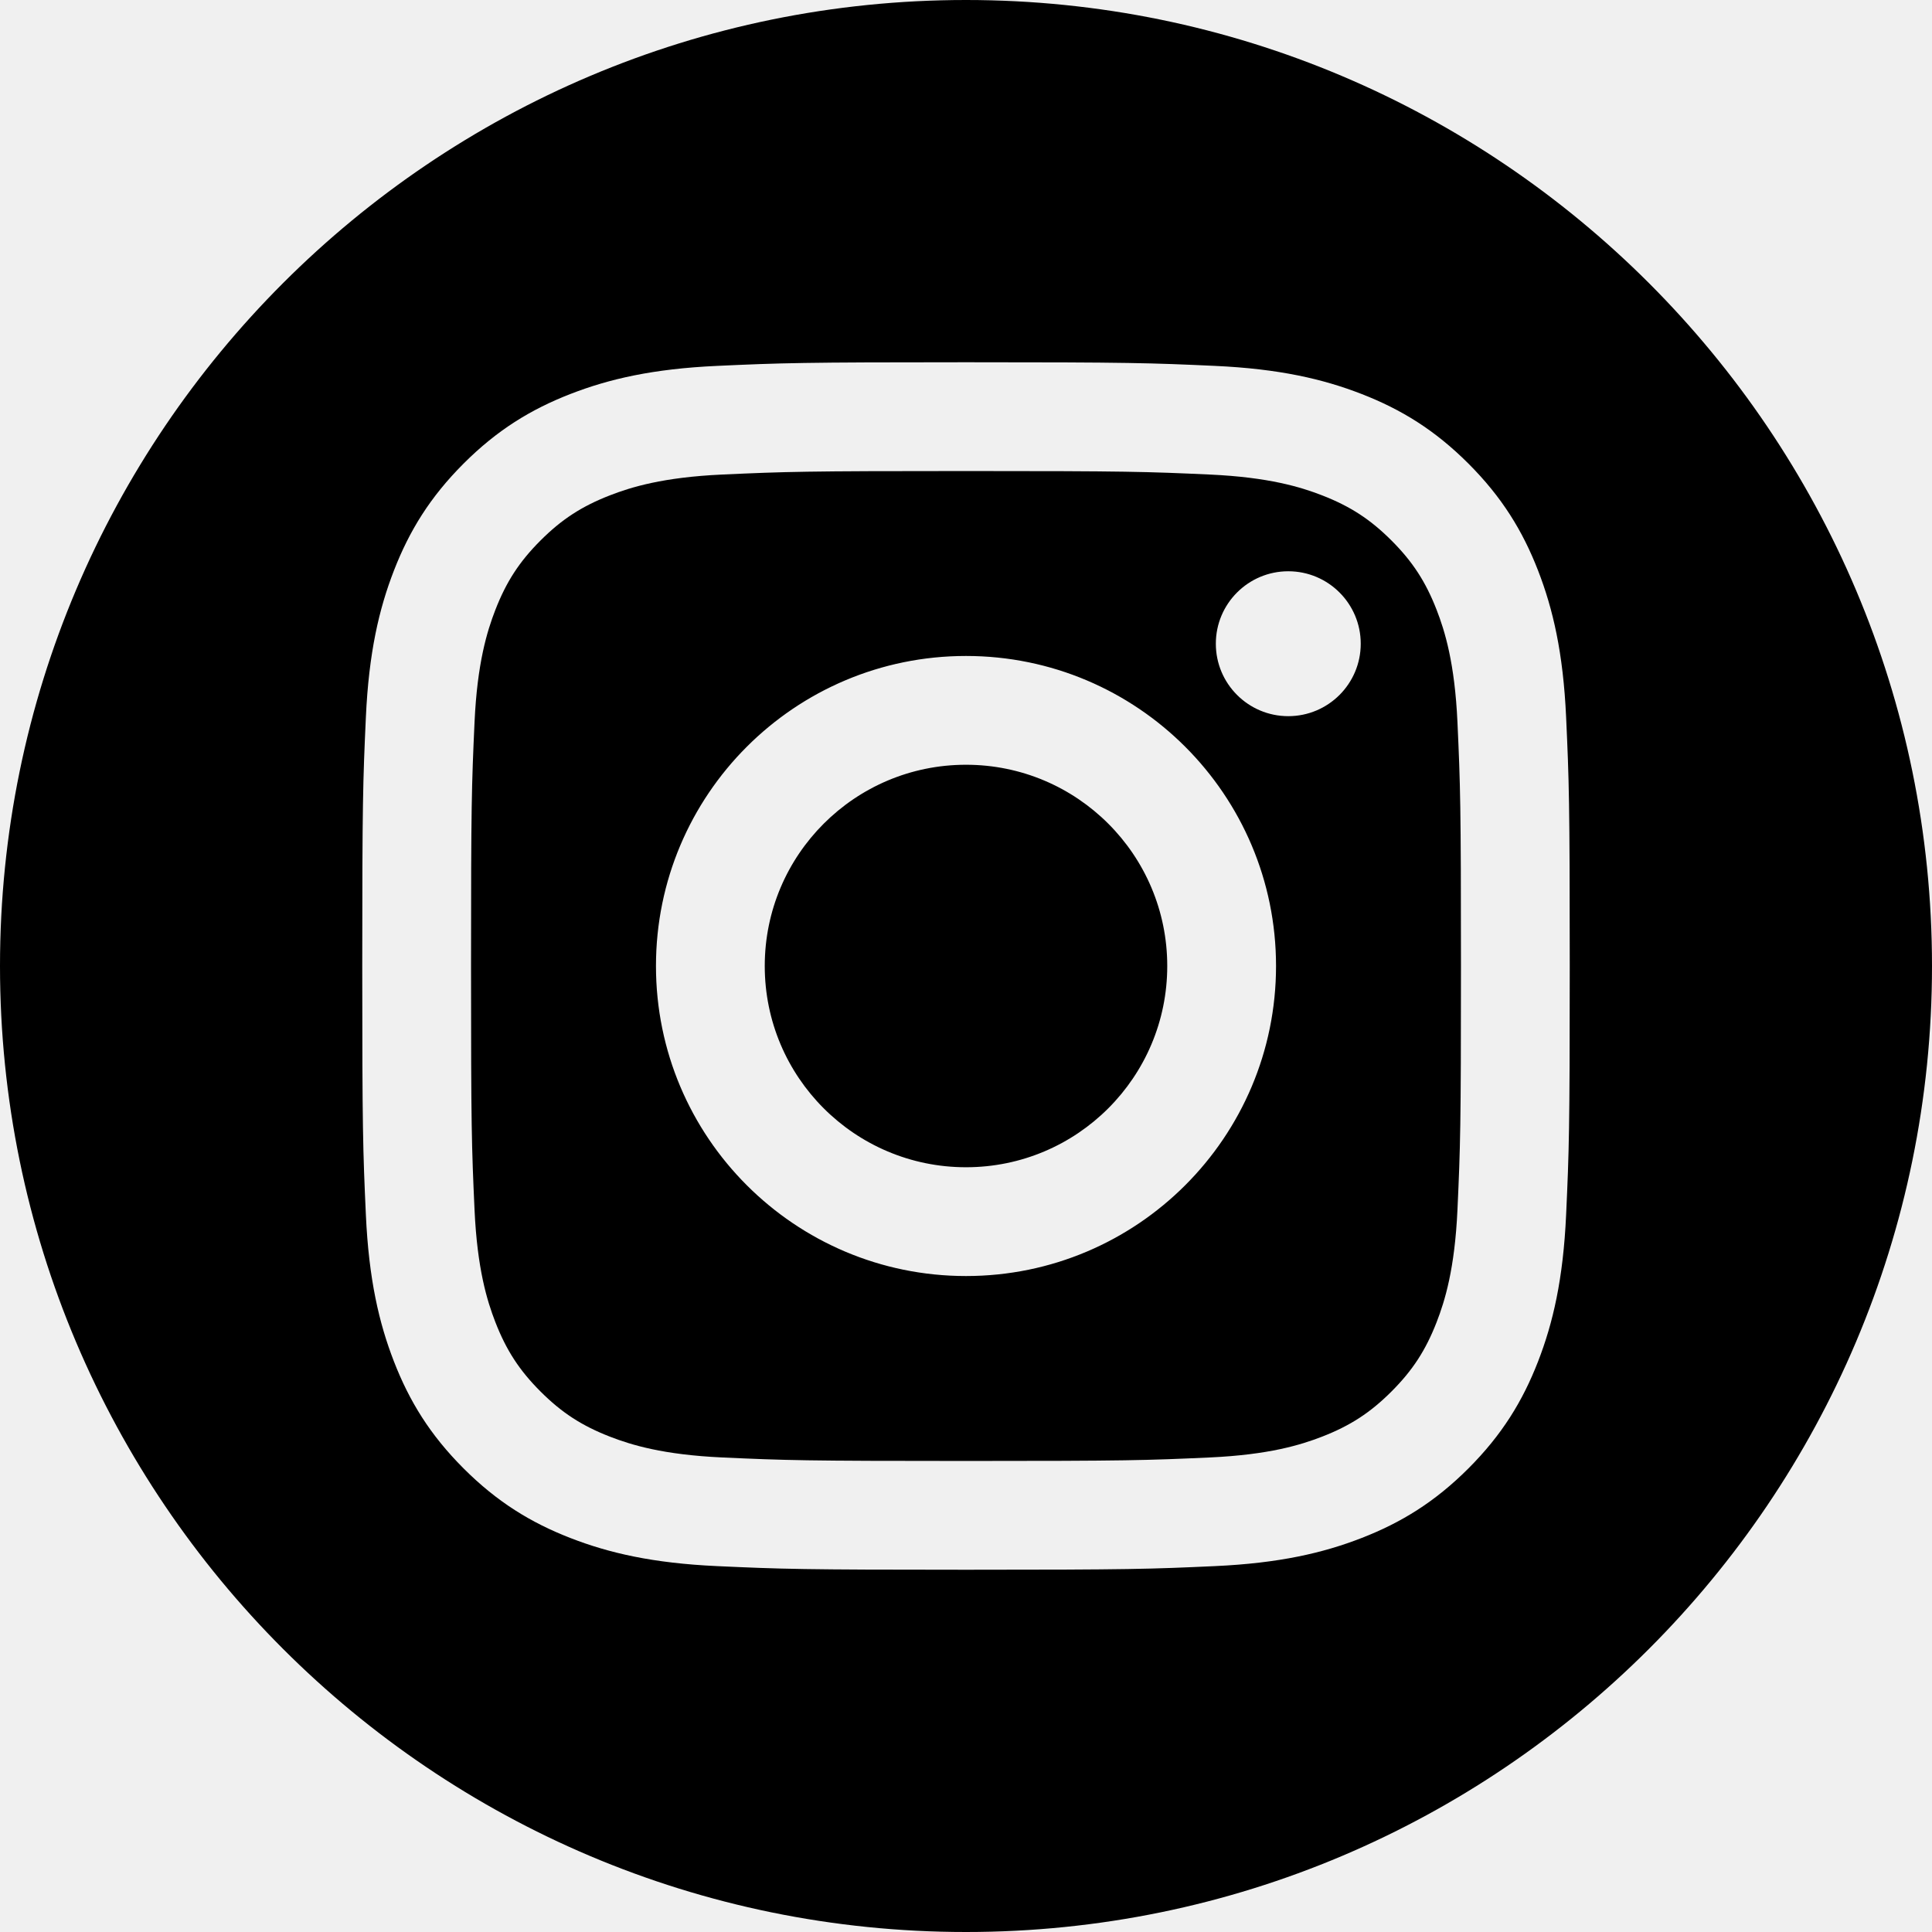
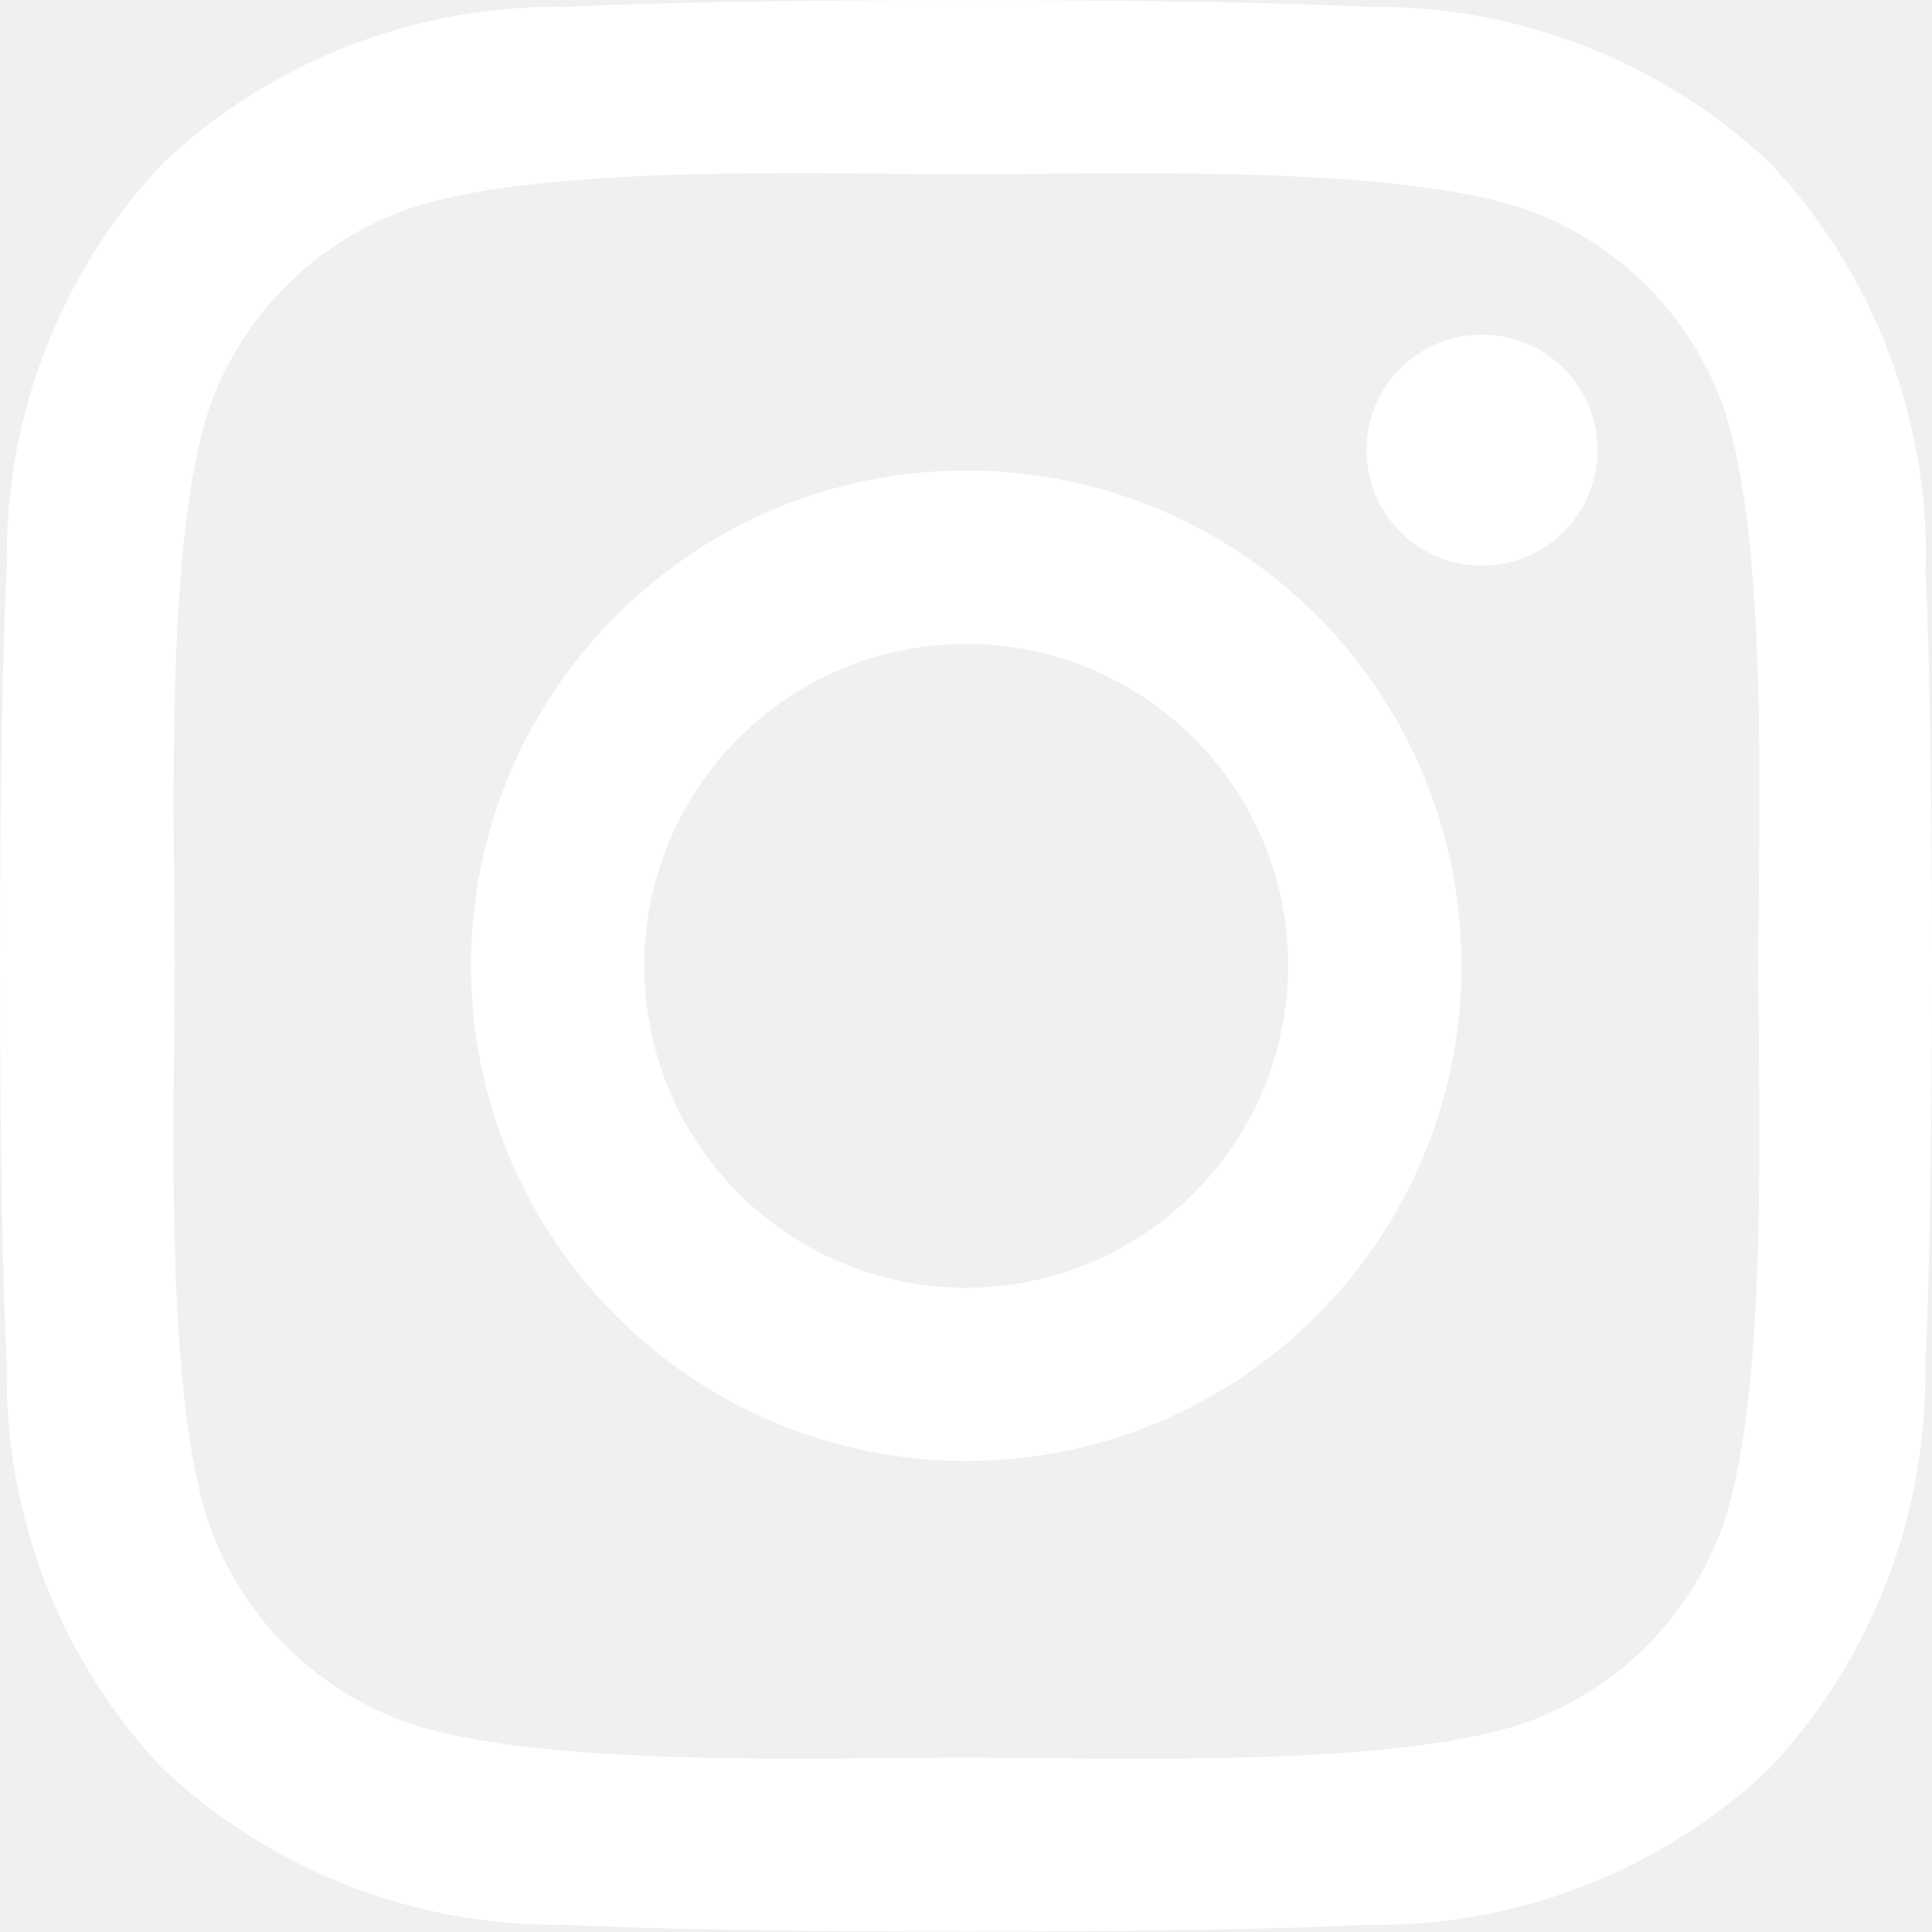
- <svg xmlns="http://www.w3.org/2000/svg" height="100%" style="fill-rule:evenodd;clip-rule:evenodd;stroke-linejoin:round;stroke-miterlimit:2;" version="1.1" viewBox="0 0 512 512" width="100%" xml:space="preserve">
-   <path d="M256,0c141.29,0 256,114.71 256,256c0,141.29 -114.71,256 -256,256c-141.29,0 -256,-114.71 -256,-256c0,-141.29 114.71,-256 256,-256Zm0,96c-43.453,0 -48.902,0.184 -65.968,0.963c-17.03,0.777 -28.661,3.482 -38.839,7.437c-10.521,4.089 -19.444,9.56 -28.339,18.455c-8.895,8.895 -14.366,17.818 -18.455,28.339c-3.955,10.177 -6.659,21.808 -7.437,38.838c-0.778,17.066 -0.962,22.515 -0.962,65.968c0,43.453 0.184,48.902 0.962,65.968c0.778,17.03 3.482,28.661 7.437,38.838c4.089,10.521 9.56,19.444 18.455,28.34c8.895,8.895 17.818,14.366 28.339,18.455c10.178,3.954 21.809,6.659 38.839,7.436c17.066,0.779 22.515,0.963 65.968,0.963c43.453,0 48.902,-0.184 65.968,-0.963c17.03,-0.777 28.661,-3.482 38.838,-7.436c10.521,-4.089 19.444,-9.56 28.34,-18.455c8.895,-8.896 14.366,-17.819 18.455,-28.34c3.954,-10.177 6.659,-21.808 7.436,-38.838c0.779,-17.066 0.963,-22.515 0.963,-65.968c0,-43.453 -0.184,-48.902 -0.963,-65.968c-0.777,-17.03 -3.482,-28.661 -7.436,-38.838c-4.089,-10.521 -9.56,-19.444 -18.455,-28.339c-8.896,-8.895 -17.819,-14.366 -28.34,-18.455c-10.177,-3.955 -21.808,-6.66 -38.838,-7.437c-17.066,-0.779 -22.515,-0.963 -65.968,-0.963Zm0,28.829c42.722,0 47.782,0.163 64.654,0.933c15.6,0.712 24.071,3.318 29.709,5.509c7.469,2.902 12.799,6.37 18.397,11.969c5.6,5.598 9.067,10.929 11.969,18.397c2.191,5.638 4.798,14.109 5.509,29.709c0.77,16.872 0.933,21.932 0.933,64.654c0,42.722 -0.163,47.782 -0.933,64.654c-0.711,15.6 -3.318,24.071 -5.509,29.709c-2.902,7.469 -6.369,12.799 -11.969,18.397c-5.598,5.6 -10.928,9.067 -18.397,11.969c-5.638,2.191 -14.109,4.798 -29.709,5.509c-16.869,0.77 -21.929,0.933 -64.654,0.933c-42.725,0 -47.784,-0.163 -64.654,-0.933c-15.6,-0.711 -24.071,-3.318 -29.709,-5.509c-7.469,-2.902 -12.799,-6.369 -18.398,-11.969c-5.599,-5.598 -9.066,-10.928 -11.968,-18.397c-2.191,-5.638 -4.798,-14.109 -5.51,-29.709c-0.77,-16.872 -0.932,-21.932 -0.932,-64.654c0,-42.722 0.162,-47.782 0.932,-64.654c0.712,-15.6 3.319,-24.071 5.51,-29.709c2.902,-7.468 6.369,-12.799 11.968,-18.397c5.599,-5.599 10.929,-9.067 18.398,-11.969c5.638,-2.191 14.109,-4.797 29.709,-5.509c16.872,-0.77 21.932,-0.933 64.654,-0.933Zm0,49.009c-45.377,0 -82.162,36.785 -82.162,82.162c0,45.377 36.785,82.162 82.162,82.162c45.377,0 82.162,-36.785 82.162,-82.162c0,-45.377 -36.785,-82.162 -82.162,-82.162Zm0,135.495c-29.455,0 -53.333,-23.878 -53.333,-53.333c0,-29.455 23.878,-53.333 53.333,-53.333c29.455,0 53.333,23.878 53.333,53.333c0,29.455 -23.878,53.333 -53.333,53.333Zm104.609,-138.741c0,10.604 -8.597,19.199 -19.201,19.199c-10.603,0 -19.199,-8.595 -19.199,-19.199c0,-10.604 8.596,-19.2 19.199,-19.2c10.604,0 19.201,8.596 19.201,19.2Z" />
+ <svg xmlns="http://www.w3.org/2000/svg" width="22.948" height="22.943" viewBox="0 0 22.948 22.943">
+   <path id="instagram" d="M11.4,37.414A5.882,5.882,0,1,0,17.284,43.3,5.873,5.873,0,0,0,11.4,37.414Zm0,9.707A3.824,3.824,0,1,1,15.226,43.3,3.831,3.831,0,0,1,11.4,47.121Zm7.5-9.947A1.372,1.372,0,1,1,17.525,35.8,1.369,1.369,0,0,1,18.9,37.174Zm3.9,1.393a6.79,6.79,0,0,0-1.853-4.807,6.835,6.835,0,0,0-4.807-1.853c-1.894-.108-7.572-.108-9.466,0a6.825,6.825,0,0,0-4.807,1.848A6.812,6.812,0,0,0,.006,38.561c-.108,1.894-.108,7.572,0,9.466a6.79,6.79,0,0,0,1.853,4.807,6.843,6.843,0,0,0,4.807,1.853c1.894.108,7.572.108,9.466,0a6.79,6.79,0,0,0,4.807-1.853,6.835,6.835,0,0,0,1.853-4.807C22.9,46.133,22.9,40.46,22.793,38.566ZM20.346,50.06a3.872,3.872,0,0,1-2.181,2.181c-1.51.6-5.094.461-6.763.461s-5.258.133-6.763-.461A3.872,3.872,0,0,1,2.458,50.06C1.859,48.549,2,44.966,2,43.3s-.133-5.258.461-6.763a3.872,3.872,0,0,1,2.181-2.181c1.51-.6,5.094-.461,6.763-.461s5.258-.133,6.763.461a3.872,3.872,0,0,1,2.181,2.181c.6,1.51.461,5.094.461,6.763S20.945,48.554,20.346,50.06Z" transform="translate(0.075 -31.825)" fill="#fff" />
</svg>
